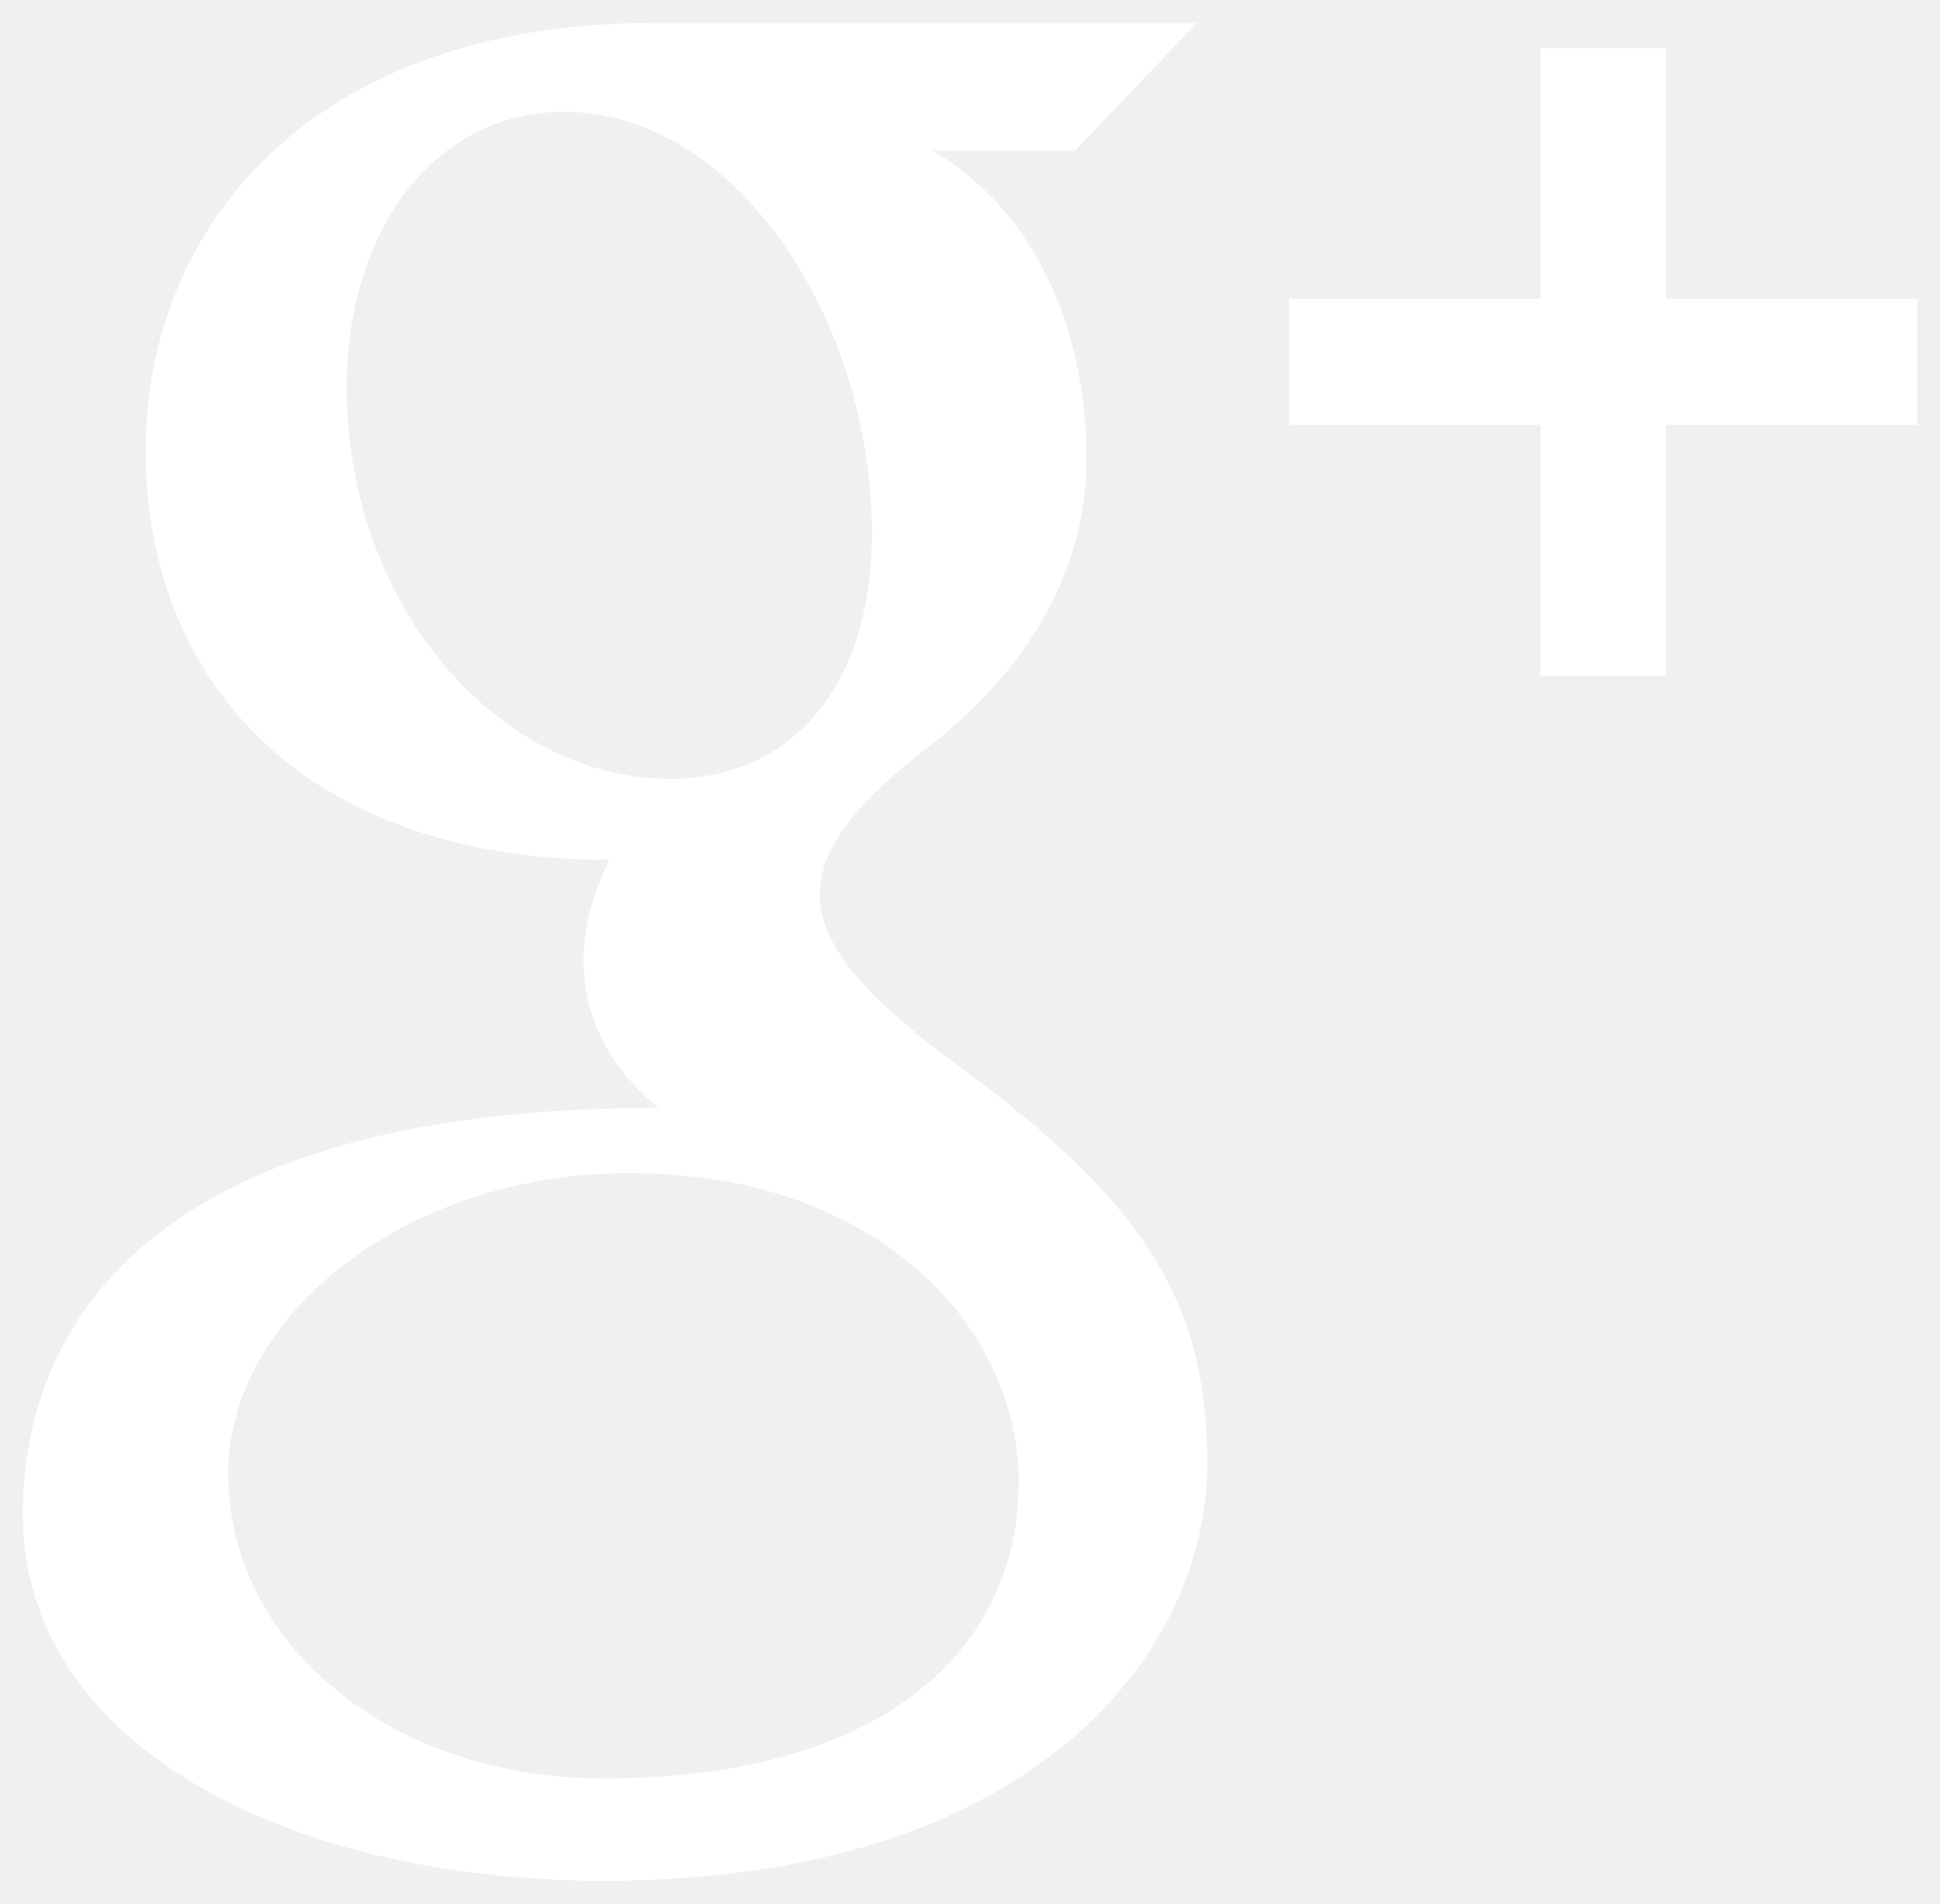
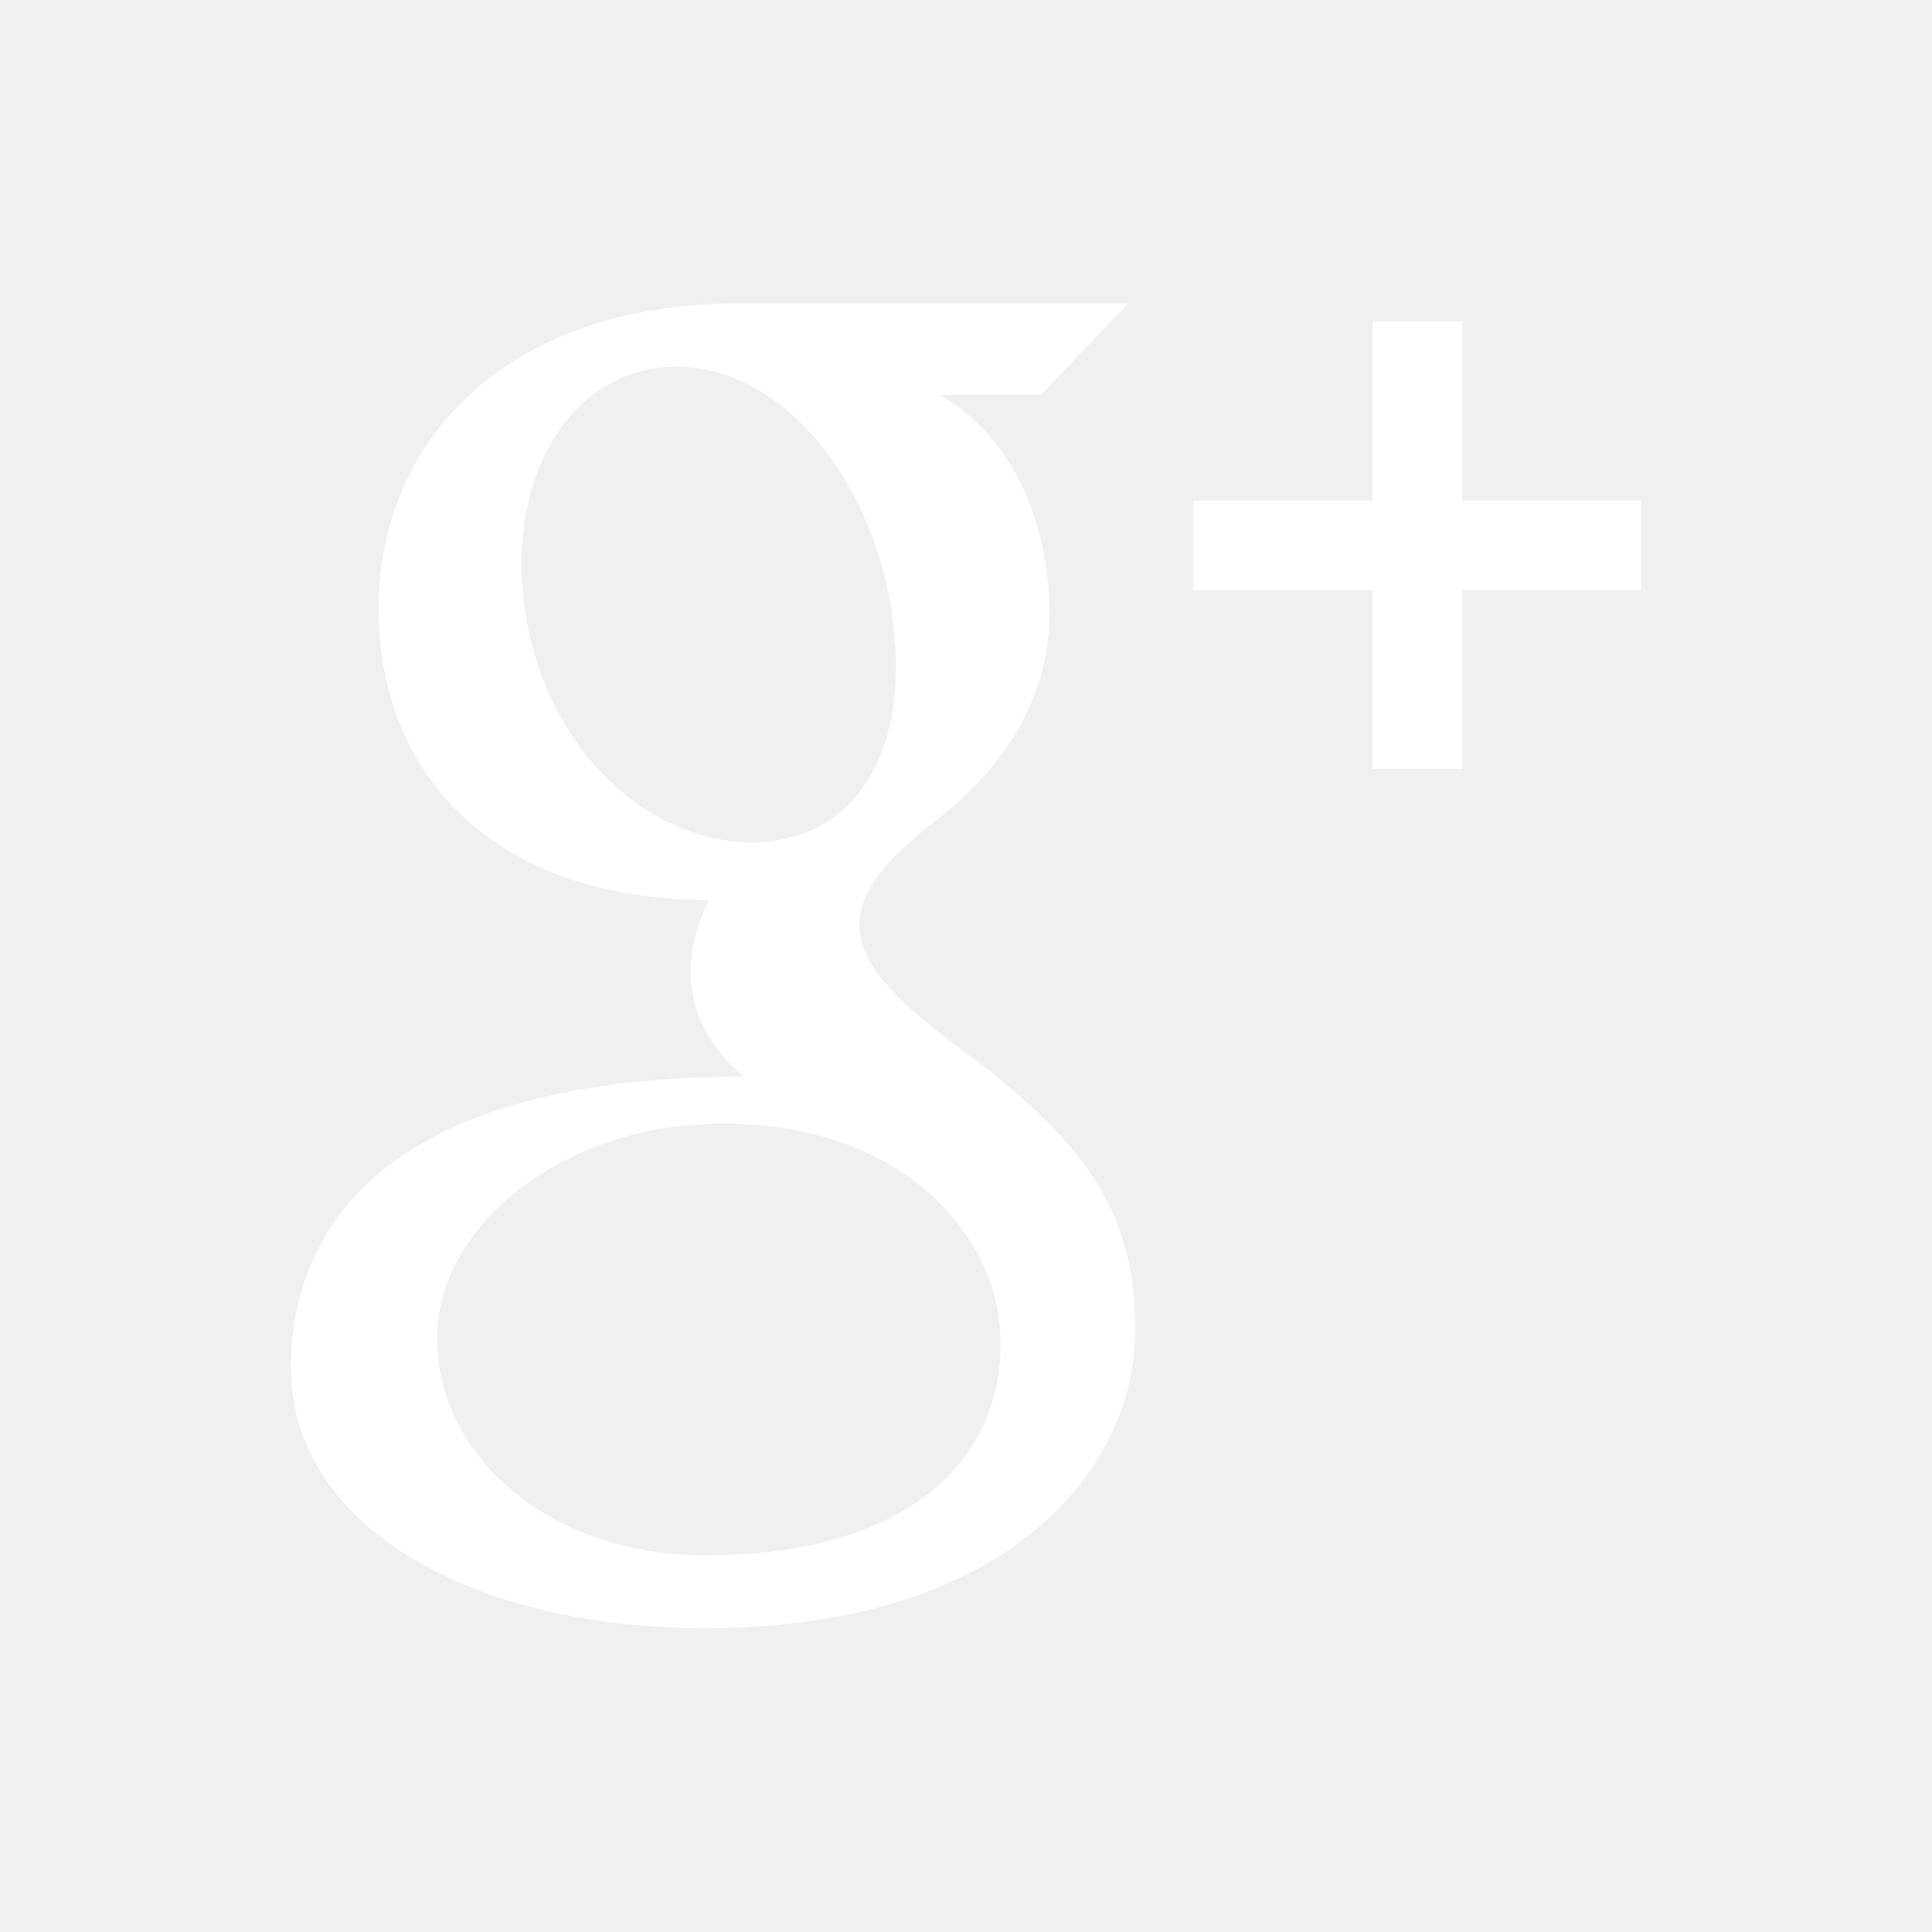
- <svg xmlns="http://www.w3.org/2000/svg" id="Layer_1" data-name="Layer 1" viewBox="0 0 422 414.09">
-   <defs>
-     <clipPath id="clip-path" transform="translate(3.5 -0.45)">
-       <path d="M218.13,323c0-34.47-31.44-67.32-84.19-67.32-47.54-.52-87.83,30-87.83,65.47,0,36.15,34.34,66.25,81.88,66.25C188.77,387.37,218.13,359.12,218.13,323ZM185.24,102c-5.51-41.9-32.81-76.28-64.7-77.24s-53.31,31.12-47.8,73,35.83,71.18,67.75,72.14S190.74,143.86,185.24,102Zm73.85,216.81c0,40.94-37.38,90.79-131.43,90.79C58.87,409.55,1.5,379.88,1.5,330c0-38.51,24.38-88.51,138.32-88.51-16.92-13.79-21.07-33.08-10.73-54-66.71,0-100.88-39.22-100.88-89,0-48.73,36.24-93,110.15-93h118.4L230.3,33.22H199.22c21.92,12.56,33.59,38.43,33.59,66.95,0,26.17-14.41,47.38-35,63.28-36.5,28.22-27.16,44,11.09,71.87C246.62,263.57,259.08,285.38,259.08,318.76ZM413.5,92.85H358.88v54.62H331.57V92.85H276.95V65.54h54.62V10.92h27.31V65.54H413.5V92.85Z" fill="#fff" clip-rule="evenodd" />
+ <svg xmlns="http://www.w3.org/2000/svg" xmlns:xlink="http://www.w3.org/1999/xlink" version="1.1" id="Layer_1" x="0px" y="0px" viewBox="0 0 450 450" style="enable-background:new 0 0 450 450;" xml:space="preserve">
+   <style type="text/css">
+ 	.st0{fill:#FFFFFF;}
+ 	.st1{clip-path:url(#SVGID_2_);}
+ </style>
+   <path class="st0" d="M233.1,313.1c0-26.3-24-51.4-64.3-51.4c-36.3-0.4-67,22.9-67,50c0,27.6,26.2,50.6,62.5,50.6  C210.7,362.3,233.1,340.7,233.1,313.1z M208,144.4c-4.2-32-25-58.2-49.4-59c-24.3-0.7-40.7,23.8-36.5,55.7  c4.2,32,27.4,54.3,51.7,55.1S212.2,176.4,208,144.4z M264.4,309.9c0,31.3-28.5,69.3-100.3,69.3c-52.5,0-96.3-22.7-96.3-60.8  c0-29.4,18.6-67.6,105.6-67.6c-12.9-10.5-16.1-25.3-8.2-41.2c-50.9,0-77-29.9-77-67.9c0-37.2,27.7-71,84.1-71h90.4l-20.2,21.2h-23.7  c16.7,9.6,25.6,29.3,25.6,51.1c0,20-11,36.2-26.7,48.3c-27.9,21.5-20.7,33.6,8.5,54.9C254.9,267.8,264.4,284.4,264.4,309.9  L264.4,309.9z M382.2,137.4h-41.7v41.7h-20.8v-41.7H278v-20.8h41.7V74.9h20.8v41.7h41.7V137.4z" />
+   <g>
+     <defs>
+       <path id="SVGID_1_" d="M233.1,313.1c0-26.3-24-51.4-64.3-51.4c-36.3-0.4-67,22.9-67,50c0,27.6,26.2,50.6,62.5,50.6    C210.7,362.3,233.1,340.7,233.1,313.1z M208,144.4c-4.2-32-25-58.2-49.4-59c-24.3-0.7-40.7,23.8-36.5,55.7    c4.2,32,27.4,54.3,51.7,55.1S212.2,176.4,208,144.4z M264.4,309.9c0,31.3-28.5,69.3-100.3,69.3c-52.5,0-96.3-22.7-96.3-60.8    c0-29.4,18.6-67.6,105.6-67.6c-12.9-10.5-16.1-25.3-8.2-41.2c-50.9,0-77-29.9-77-67.9c0-37.2,27.7-71,84.1-71h90.4l-20.2,21.2    h-23.7c16.7,9.6,25.6,29.3,25.6,51.1c0,20-11,36.2-26.7,48.3c-27.9,21.5-20.7,33.6,8.5,54.9C254.9,267.8,264.4,284.4,264.4,309.9    L264.4,309.9z M382.2,137.4h-41.7v41.7h-20.8v-41.7H278v-20.8h41.7V74.9h20.8v41.7h41.7V137.4z" />
+     </defs>
+     <clipPath id="SVGID_2_">
+       <use xlink:href="#SVGID_1_" style="overflow:visible;" />
    </clipPath>
-   </defs>
-   <path d="M218.13,323c0-34.47-31.44-67.32-84.19-67.32-47.54-.52-87.83,30-87.83,65.47,0,36.15,34.34,66.25,81.88,66.25C188.77,387.37,218.13,359.12,218.13,323ZM185.24,102c-5.51-41.9-32.81-76.28-64.7-77.24s-53.31,31.12-47.8,73,35.83,71.18,67.75,72.14S190.74,143.86,185.24,102Zm73.85,216.81c0,40.94-37.38,90.79-131.43,90.79C58.87,409.55,1.5,379.88,1.5,330c0-38.51,24.38-88.51,138.32-88.51-16.92-13.79-21.07-33.08-10.73-54-66.71,0-100.88-39.22-100.88-89,0-48.73,36.24-93,110.15-93h118.4L230.3,33.22H199.22c21.92,12.56,33.59,38.43,33.59,66.95,0,26.17-14.41,47.38-35,63.28-36.5,28.22-27.16,44,11.09,71.87C246.62,263.57,259.08,285.38,259.08,318.76ZM413.5,92.85H358.88v54.62H331.57V92.85H276.95V65.54h54.62V10.92h27.31V65.54H413.5V92.85Z" transform="translate(3.5 -0.45)" fill="#fff" fill-rule="evenodd" />
-   <g clip-path="url(#clip-path)">
-     <rect width="422" height="414.09" fill="#fff" />
+     <g class="st1">
+       <rect x="63.9" y="66.9" class="st0" width="322.1" height="316.1" />
+     </g>
  </g>
</svg>
